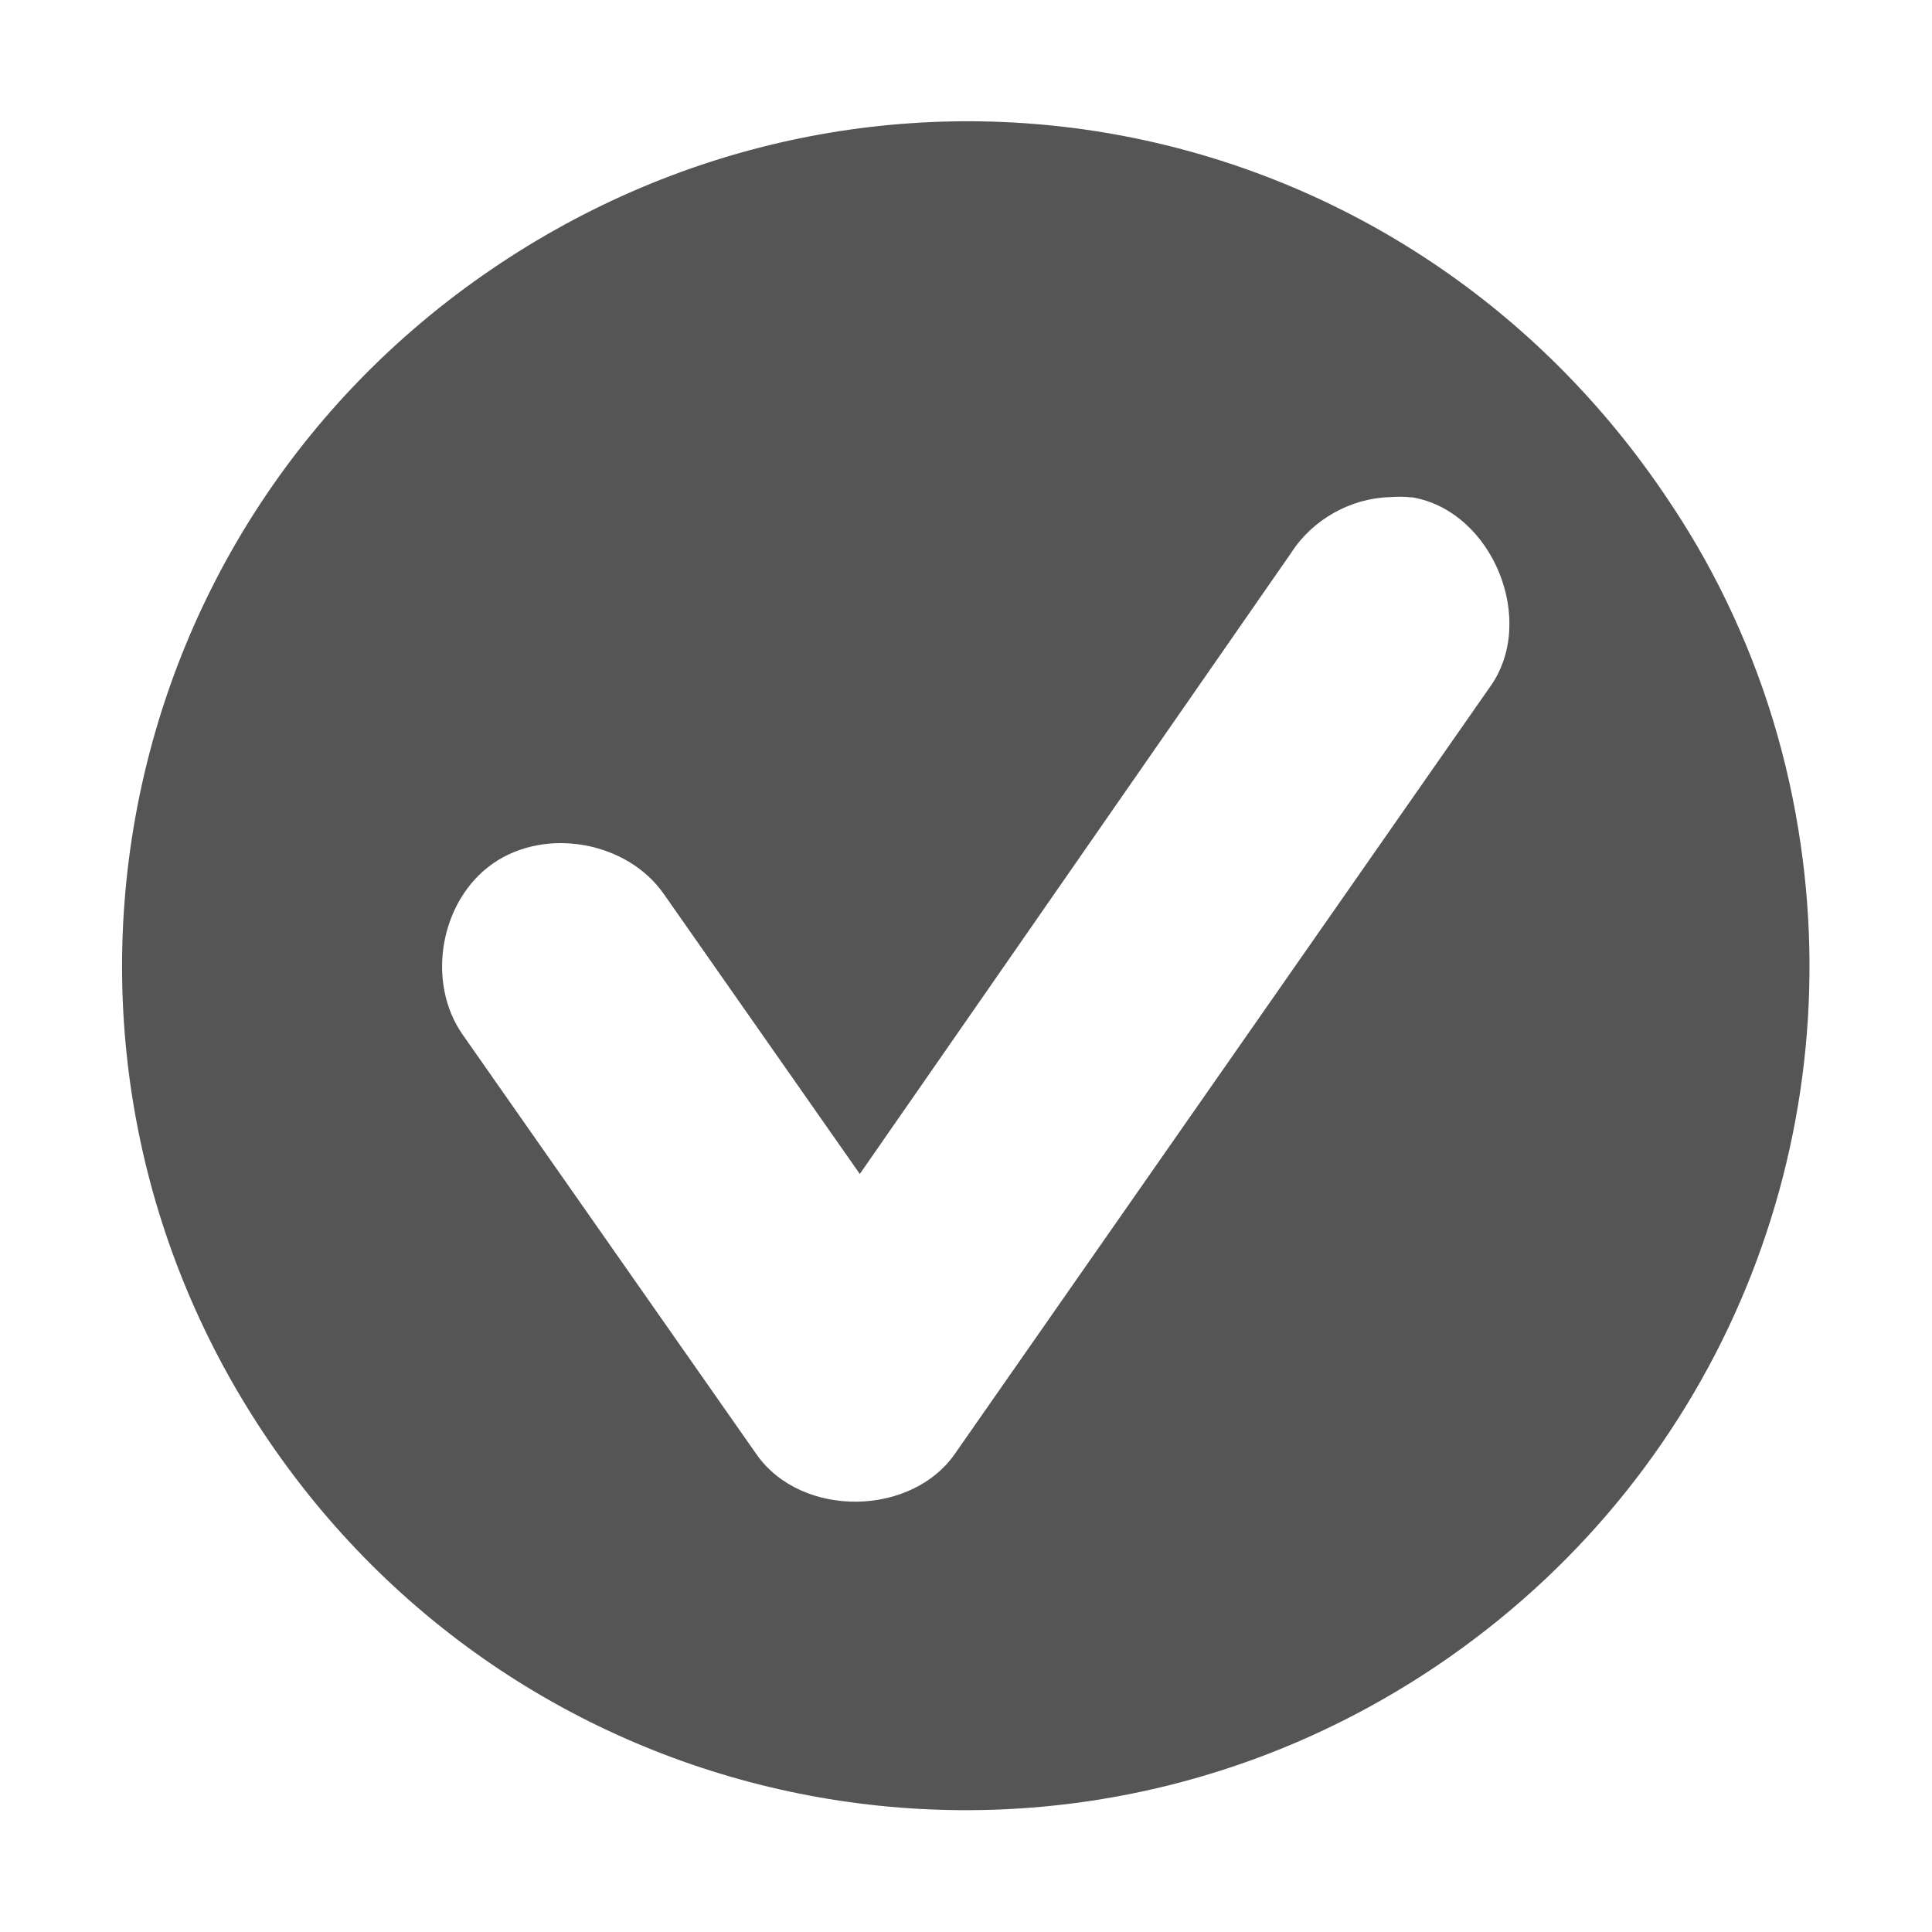
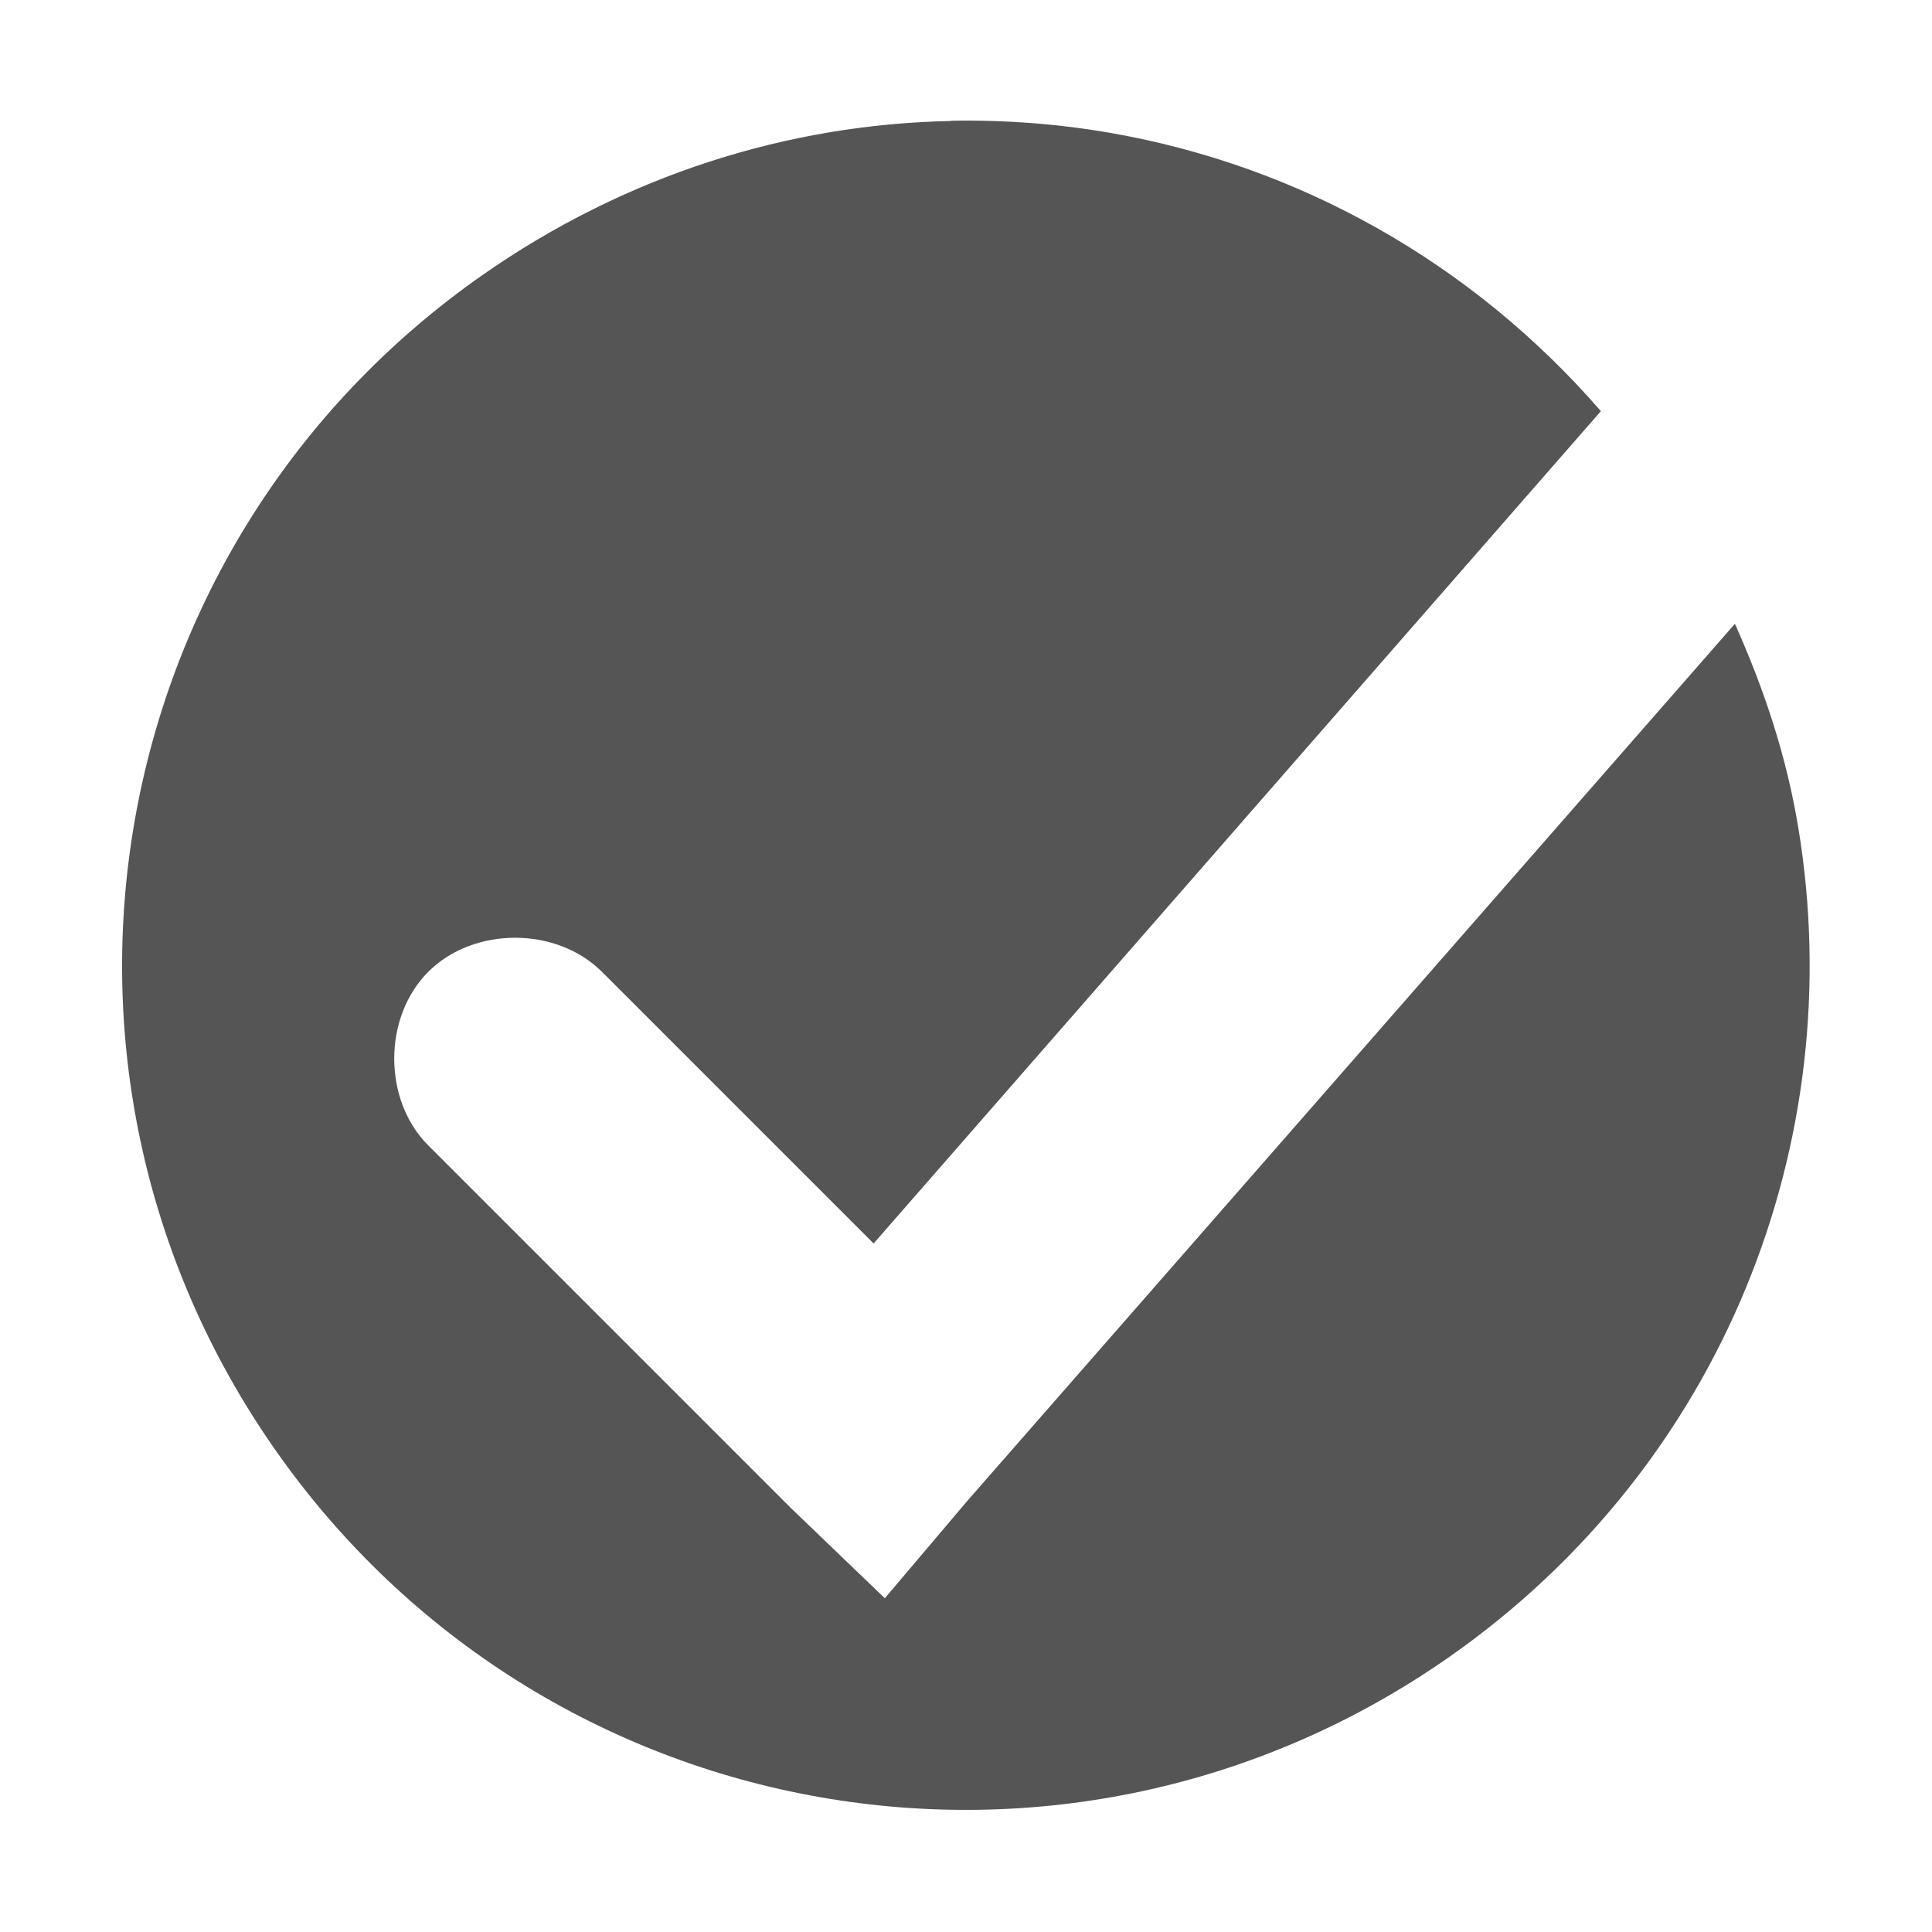
<svg xmlns="http://www.w3.org/2000/svg" xmlns:ns1="http://www.openswatchbook.org/uri/2009/osb" height="16" id="svg7384" style="enable-background:new" version="1.1" width="16">
  <defs id="defs7386">
    <linearGradient id="linearGradient5606" ns1:paint="solid">
      <stop id="stop5608" offset="0" style="stop-color:#000000;stop-opacity:1;" />
    </linearGradient>
-     <filter color-interpolation-filters="sRGB" id="filter7554">
+     <filter id="filter7554" style="color-interpolation-filters:sRGB">
      <feBlend id="feBlend7556" in2="BackgroundImage" mode="darken" />
    </filter>
  </defs>
-   <g id="layer9" style="display:inline" transform="translate(-705.0004,207.0034)" />
-   <g id="layer10" style="display:inline;filter:url(#filter7554)" transform="translate(-705.0004,207.0034)" />
-   <g id="layer1" style="display:inline" transform="translate(-464.0002,-409.9966)" />
-   <g id="layer14" style="display:inline" transform="translate(-705.0004,207.0034)" />
-   <g id="layer15" style="display:inline" transform="translate(-705.0004,207.0034)">
-     <path d="m 714.215,-205.894 c -1.764,-0.311 -3.637,0.065 -5.221,1.174 -3.167,2.217 -3.932,6.558 -1.715,9.725 2.217,3.167 6.558,3.932 9.725,1.715 2.277,-1.595 3.311,-4.281 2.89,-6.852 -0.117,-0.718 -0.336,-1.384 -0.659,-2.02 -0.15,-0.296 -0.32,-0.573 -0.516,-0.853 -1.109,-1.583 -2.74,-2.577 -4.504,-2.889 z m 2.48,3.009 c 0.667,0.113 1.04,1.025 0.643,1.573 l -4.416,6.329 c -0.357,0.543 -1.281,0.557 -1.655,0.026 l -2.433,-3.475 c -0.308,-0.436 -0.19,-1.113 0.247,-1.419 0.437,-0.306 1.114,-0.185 1.418,0.253 l 1.622,2.317 3.573,-5.145 c 0.174,-0.272 0.488,-0.45 0.811,-0.46 0.063,-0.005 0.127,-0.005 0.19,0.002 z" id="path2922-6-6-0-7" style="color:#000000;fill:#555555;fill-opacity:1;fill-rule:nonzero;stroke:none;stroke-width:0.843;marker:none;visibility:visible;display:inline;overflow:visible;enable-background:accumulate" />
+   <g id="layer9" style="display:inline" transform="translate(-705.0002,231)" />
+   <g id="layer10" style="display:inline;filter:url(#filter7554)" transform="translate(-705.0002,231)" />
+   <g id="layer1" style="display:inline" transform="translate(-464,-386)" />
+   <g id="layer14" style="display:inline" transform="translate(-705.0002,231)" />
+   <g id="layer15" style="display:inline" transform="translate(-705.0002,231)">
+     <path d="m 712.877,-229.998 c -1.345,0.026 -2.695,0.446 -3.883,1.277 -3.167,2.217 -3.932,6.56 -1.715,9.727 2.217,3.167 6.558,3.932 9.725,1.715 2.277,-1.595 3.312,-4.282 2.891,-6.854 -0.098,-0.601 -0.285,-1.16 -0.527,-1.701 l -6.352,7.258 -0.688,0.812 -0.781,-0.75 -3,-3 c -0.376,-0.376 -0.376,-1.061 0,-1.438 0.376,-0.376 1.061,-0.376 1.438,0 l 2.25,2.25 6.023,-6.893 c -1.077,-1.241 -2.509,-2.03 -4.043,-2.301 -0.441,-0.078 -0.889,-0.112 -1.338,-0.104 z" id="path2922-6-6-0-7" style="color:#000000;display:inline;overflow:visible;visibility:visible;fill:#555555;fill-opacity:1;fill-rule:nonzero;stroke:none;stroke-width:0.843;marker:none;enable-background:accumulate" />
  </g>
-   <g id="g71291" style="display:inline" transform="translate(-705.0004,207.0034)" />
-   <g id="layer2" style="display:inline" transform="translate(-464.0002,-259.9966)" />
-   <g id="g6058" style="display:inline" transform="translate(-464.0002,-259.9966)" />
-   <g id="layer12" style="display:inline" transform="translate(-705.0004,207.0034)" />
+   <g id="g71291" style="display:inline" transform="translate(-705.0002,231)" />
+   <g id="layer2" style="display:inline" transform="translate(-464,-236)" />
+   <g id="g6058" style="display:inline" transform="translate(-464,-236)" />
+   <g id="layer12" style="display:inline" transform="translate(-705.0002,231)" />
</svg>
